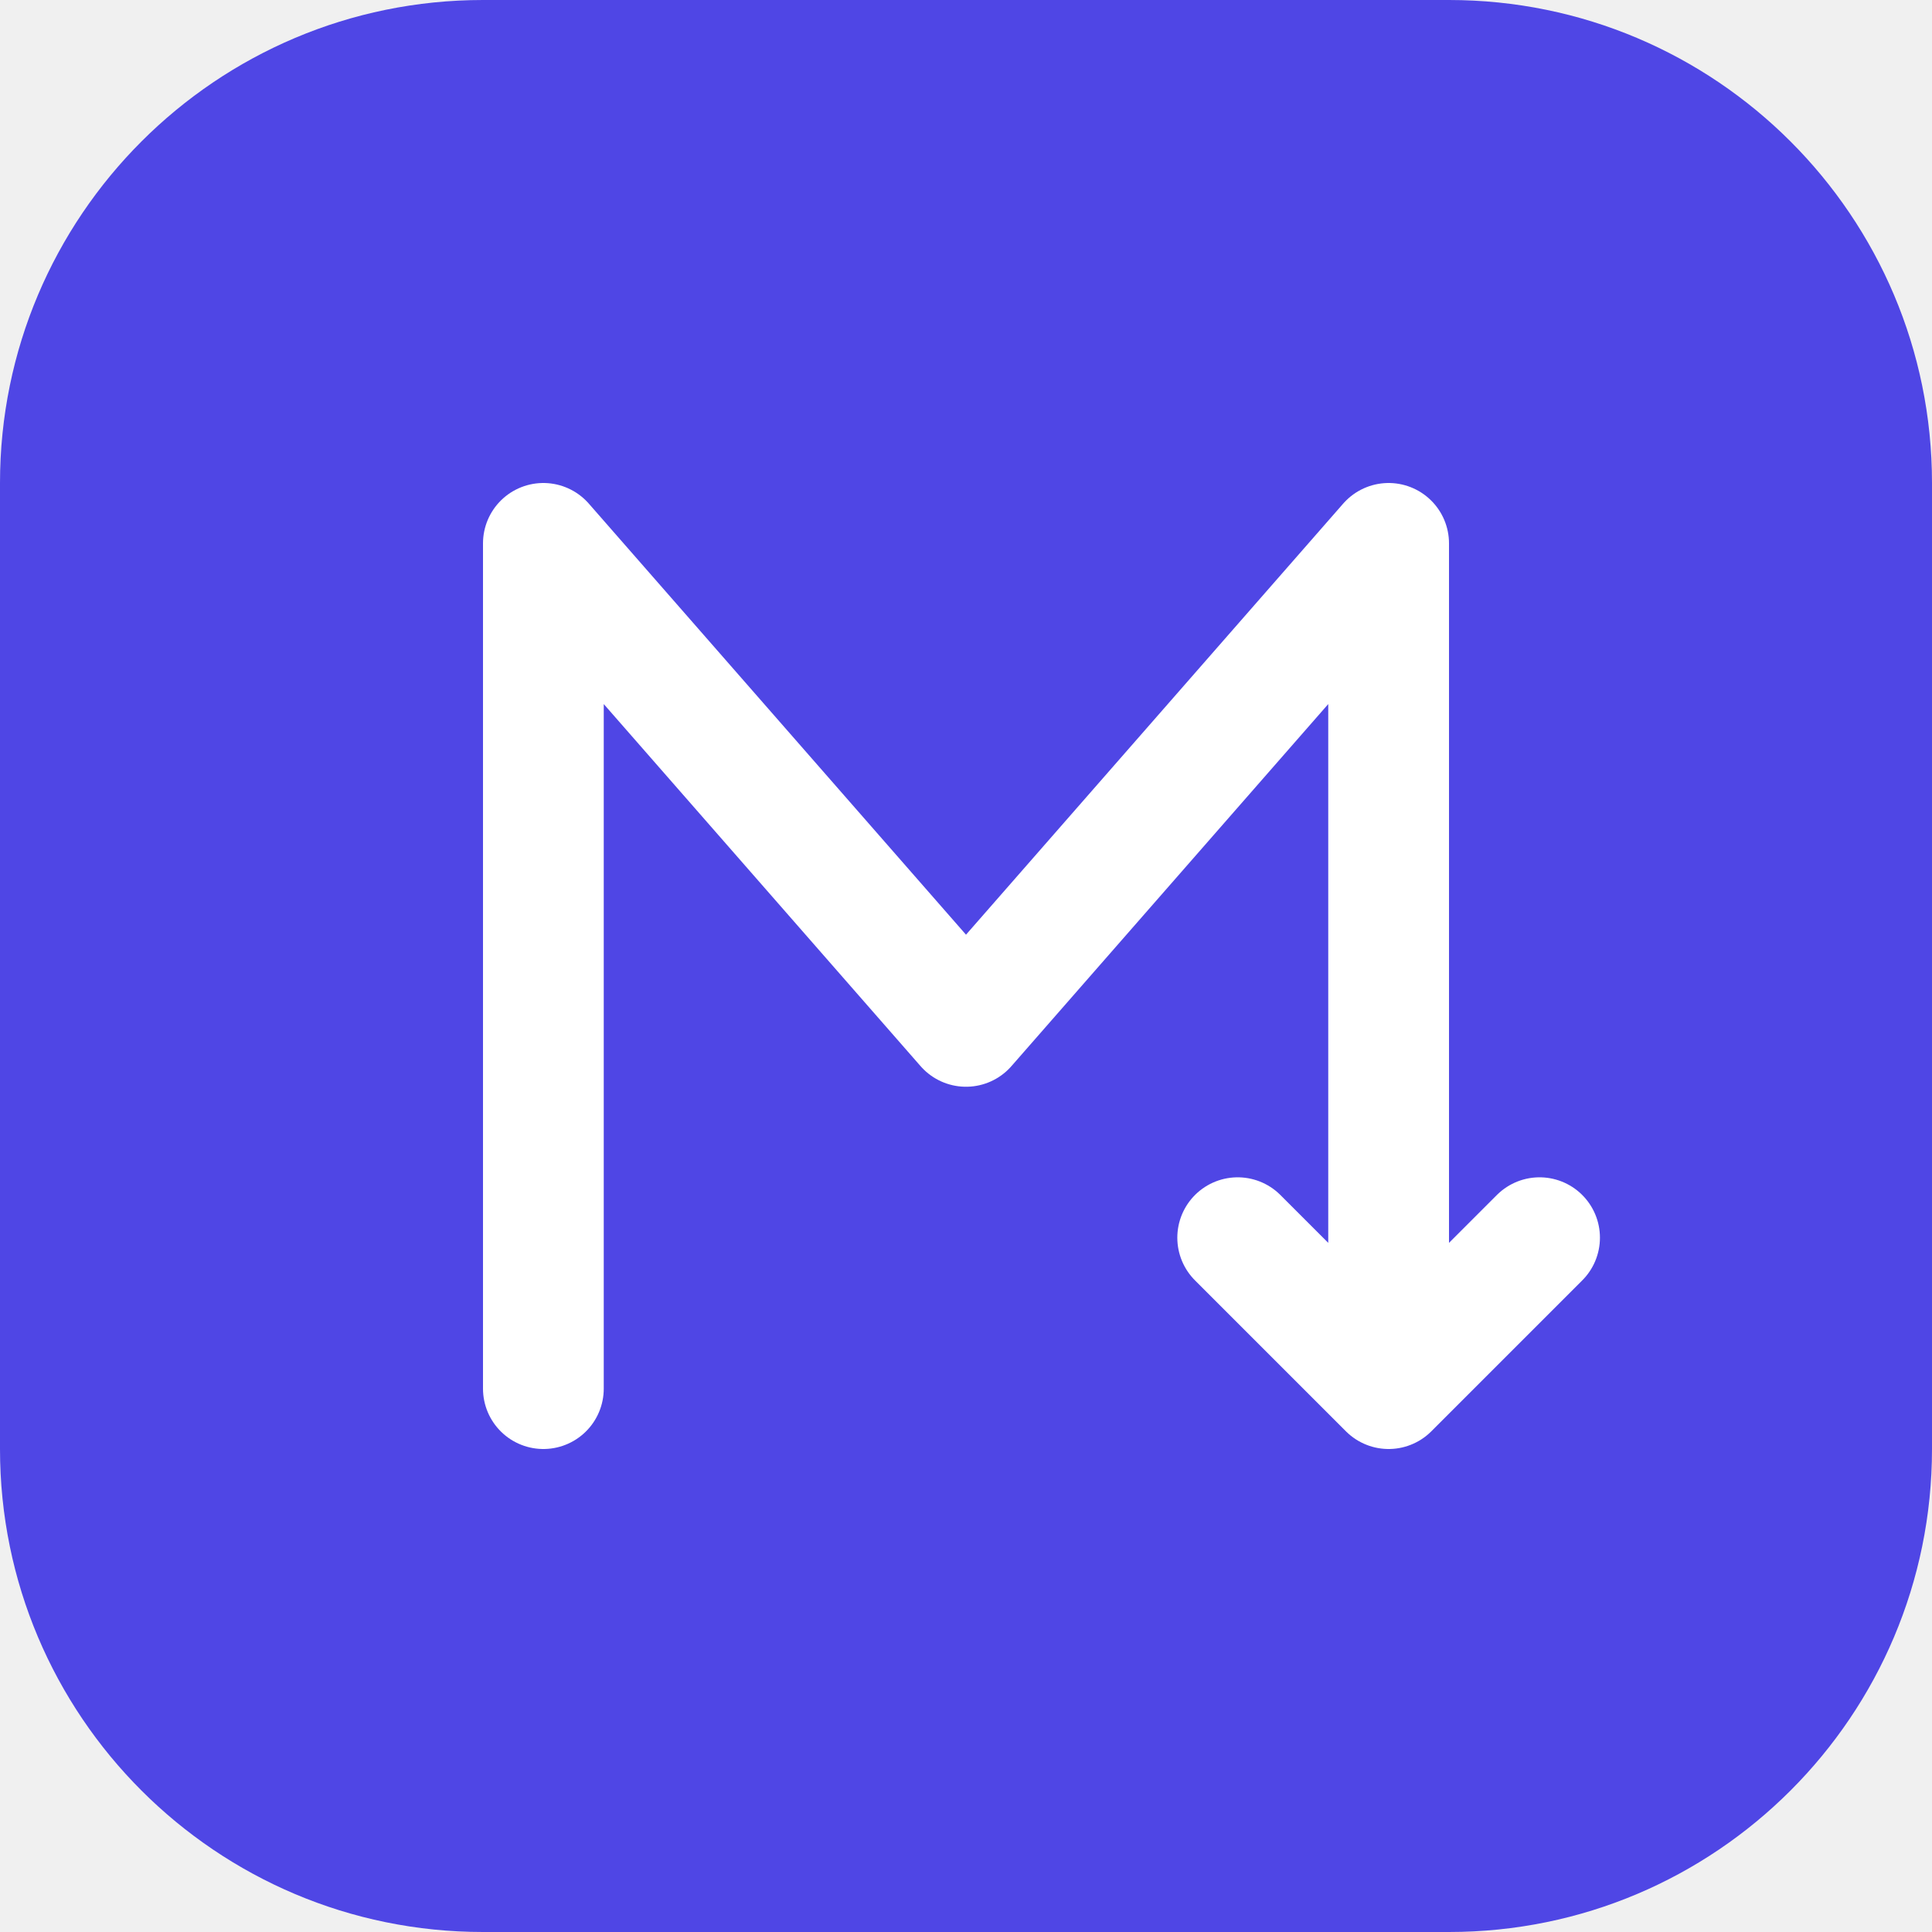
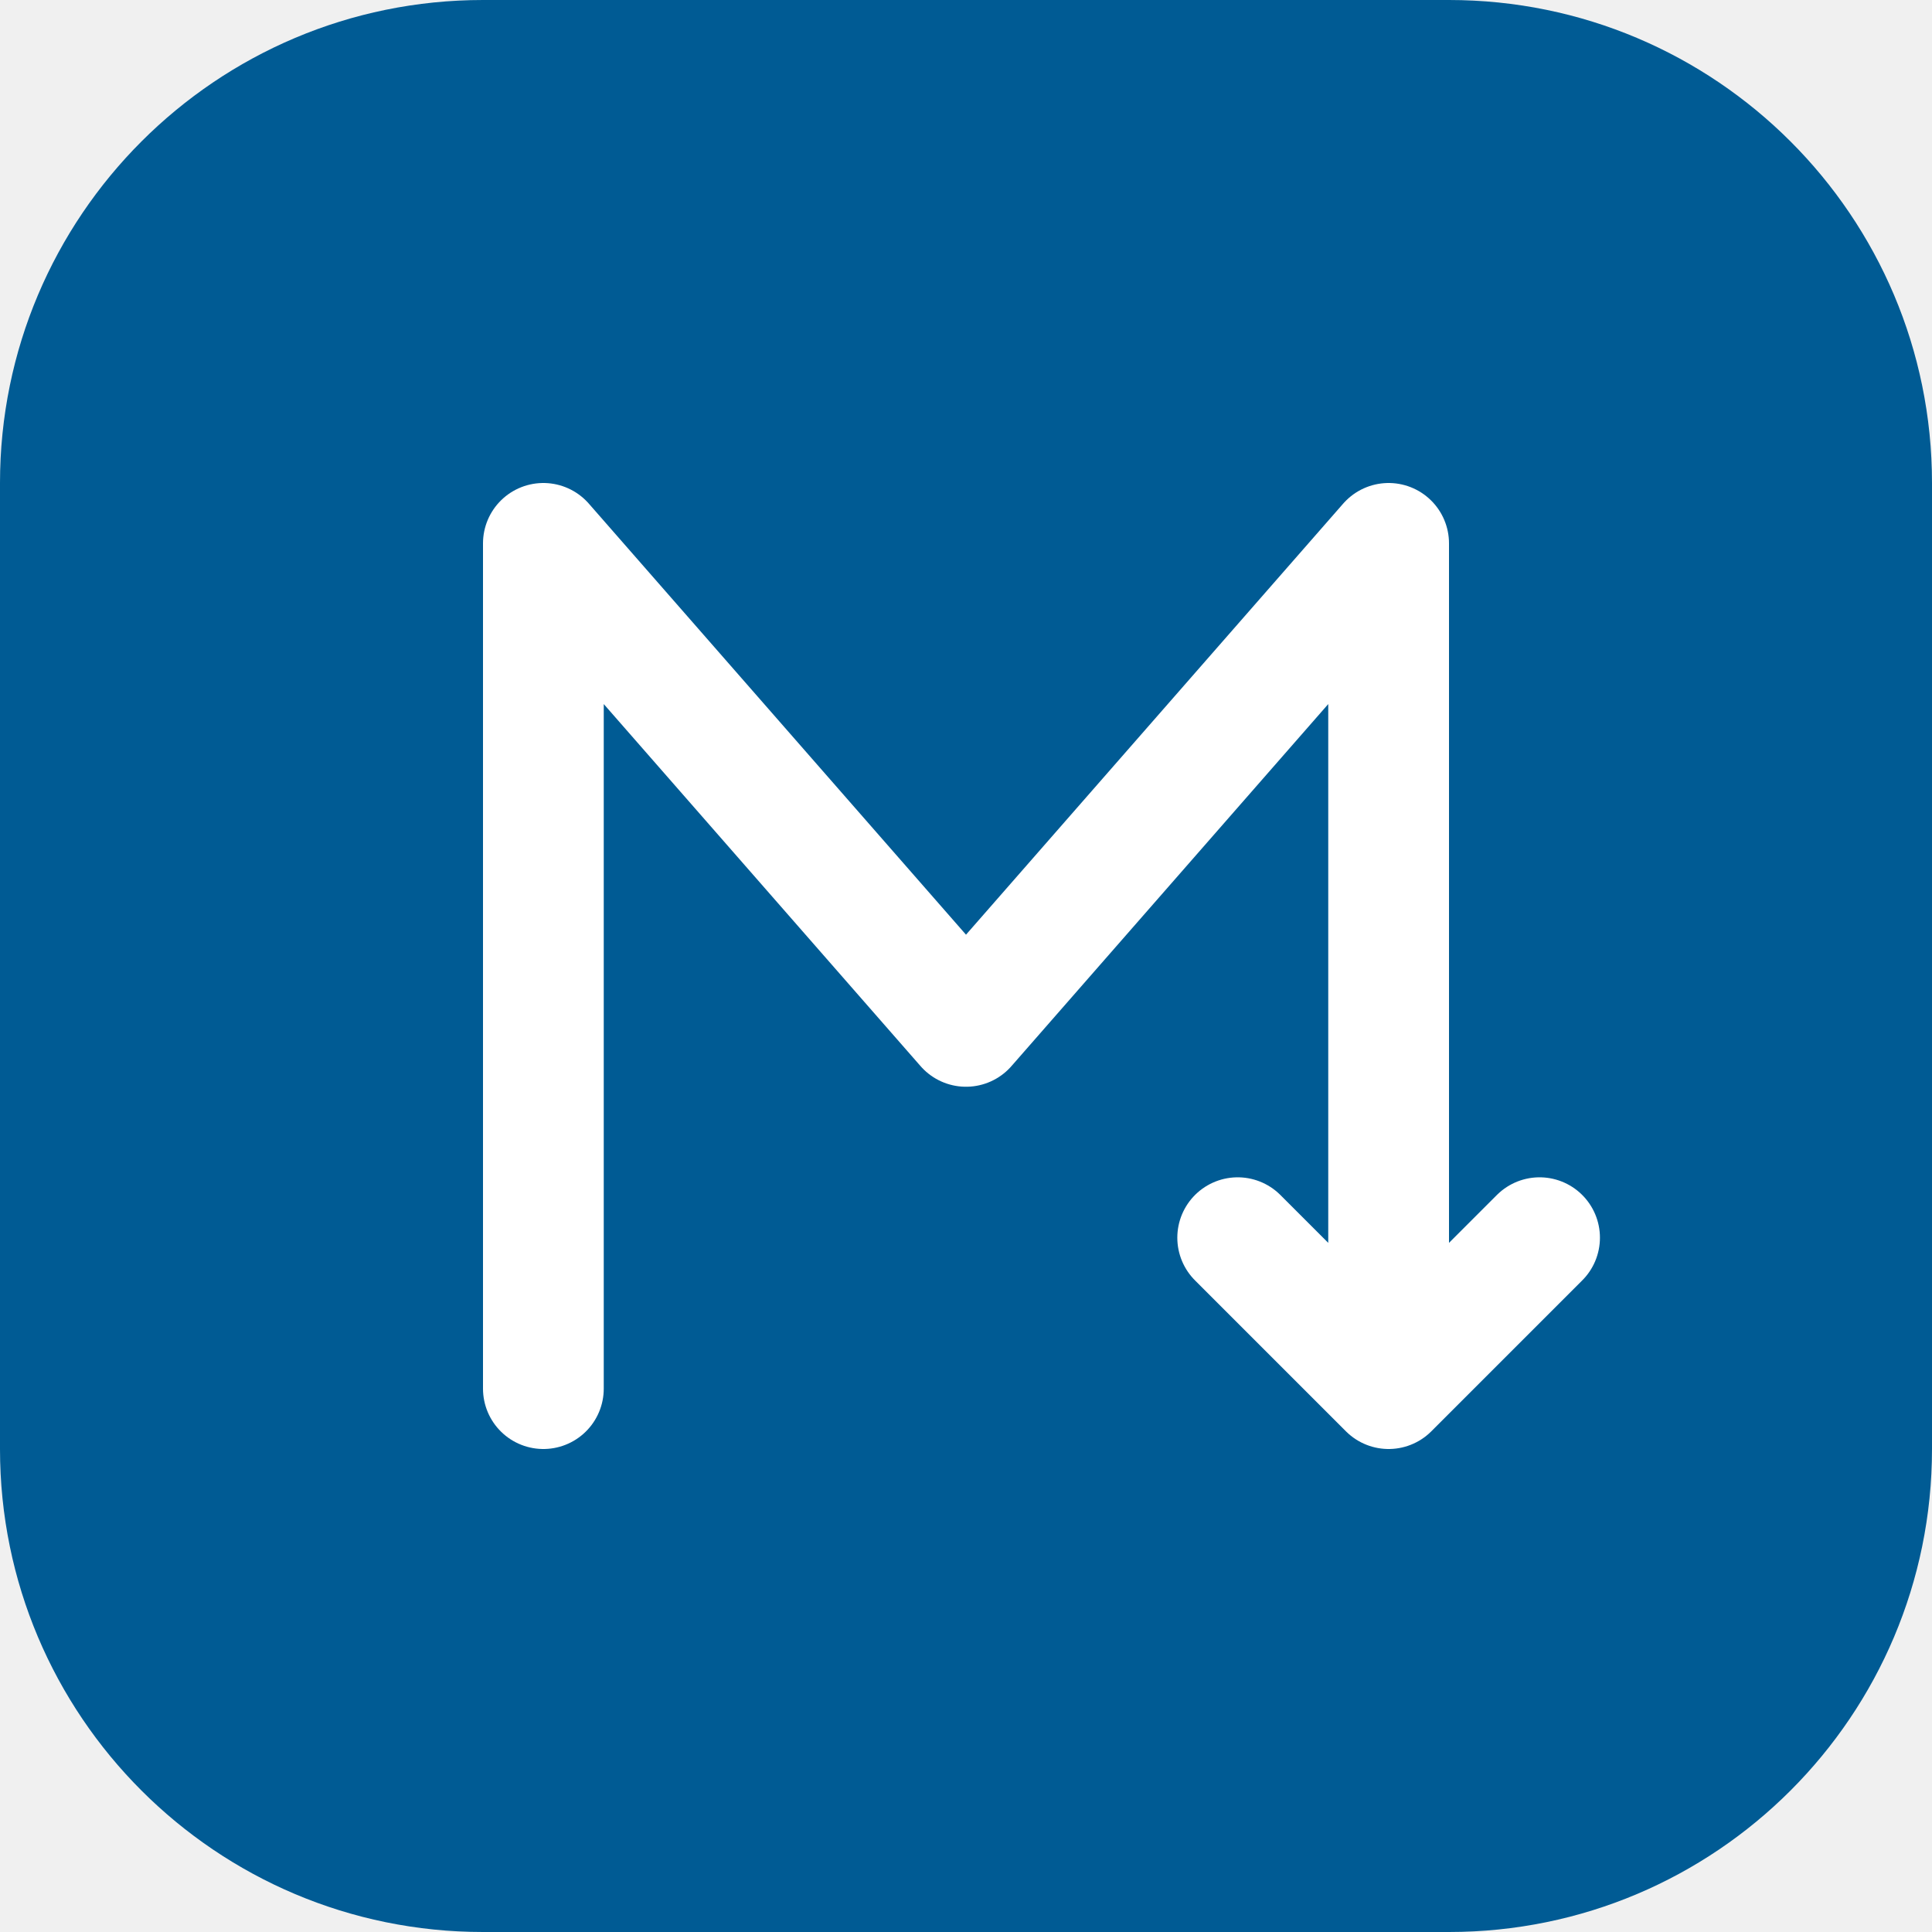
<svg xmlns="http://www.w3.org/2000/svg" width="64" height="64" viewBox="0 0 64 64" fill="none">
-   <rect width="64" height="64" rx="16" fill="#4F46E5" />
+   <rect width="64" height="64" rx="16" fill="#005B94" />
  <path d="M18 46V18L32 34L46 18V46M46 46L41 41M46 46L51 41" stroke="white" stroke-width="4" stroke-linecap="round" stroke-linejoin="round" />
</svg>
